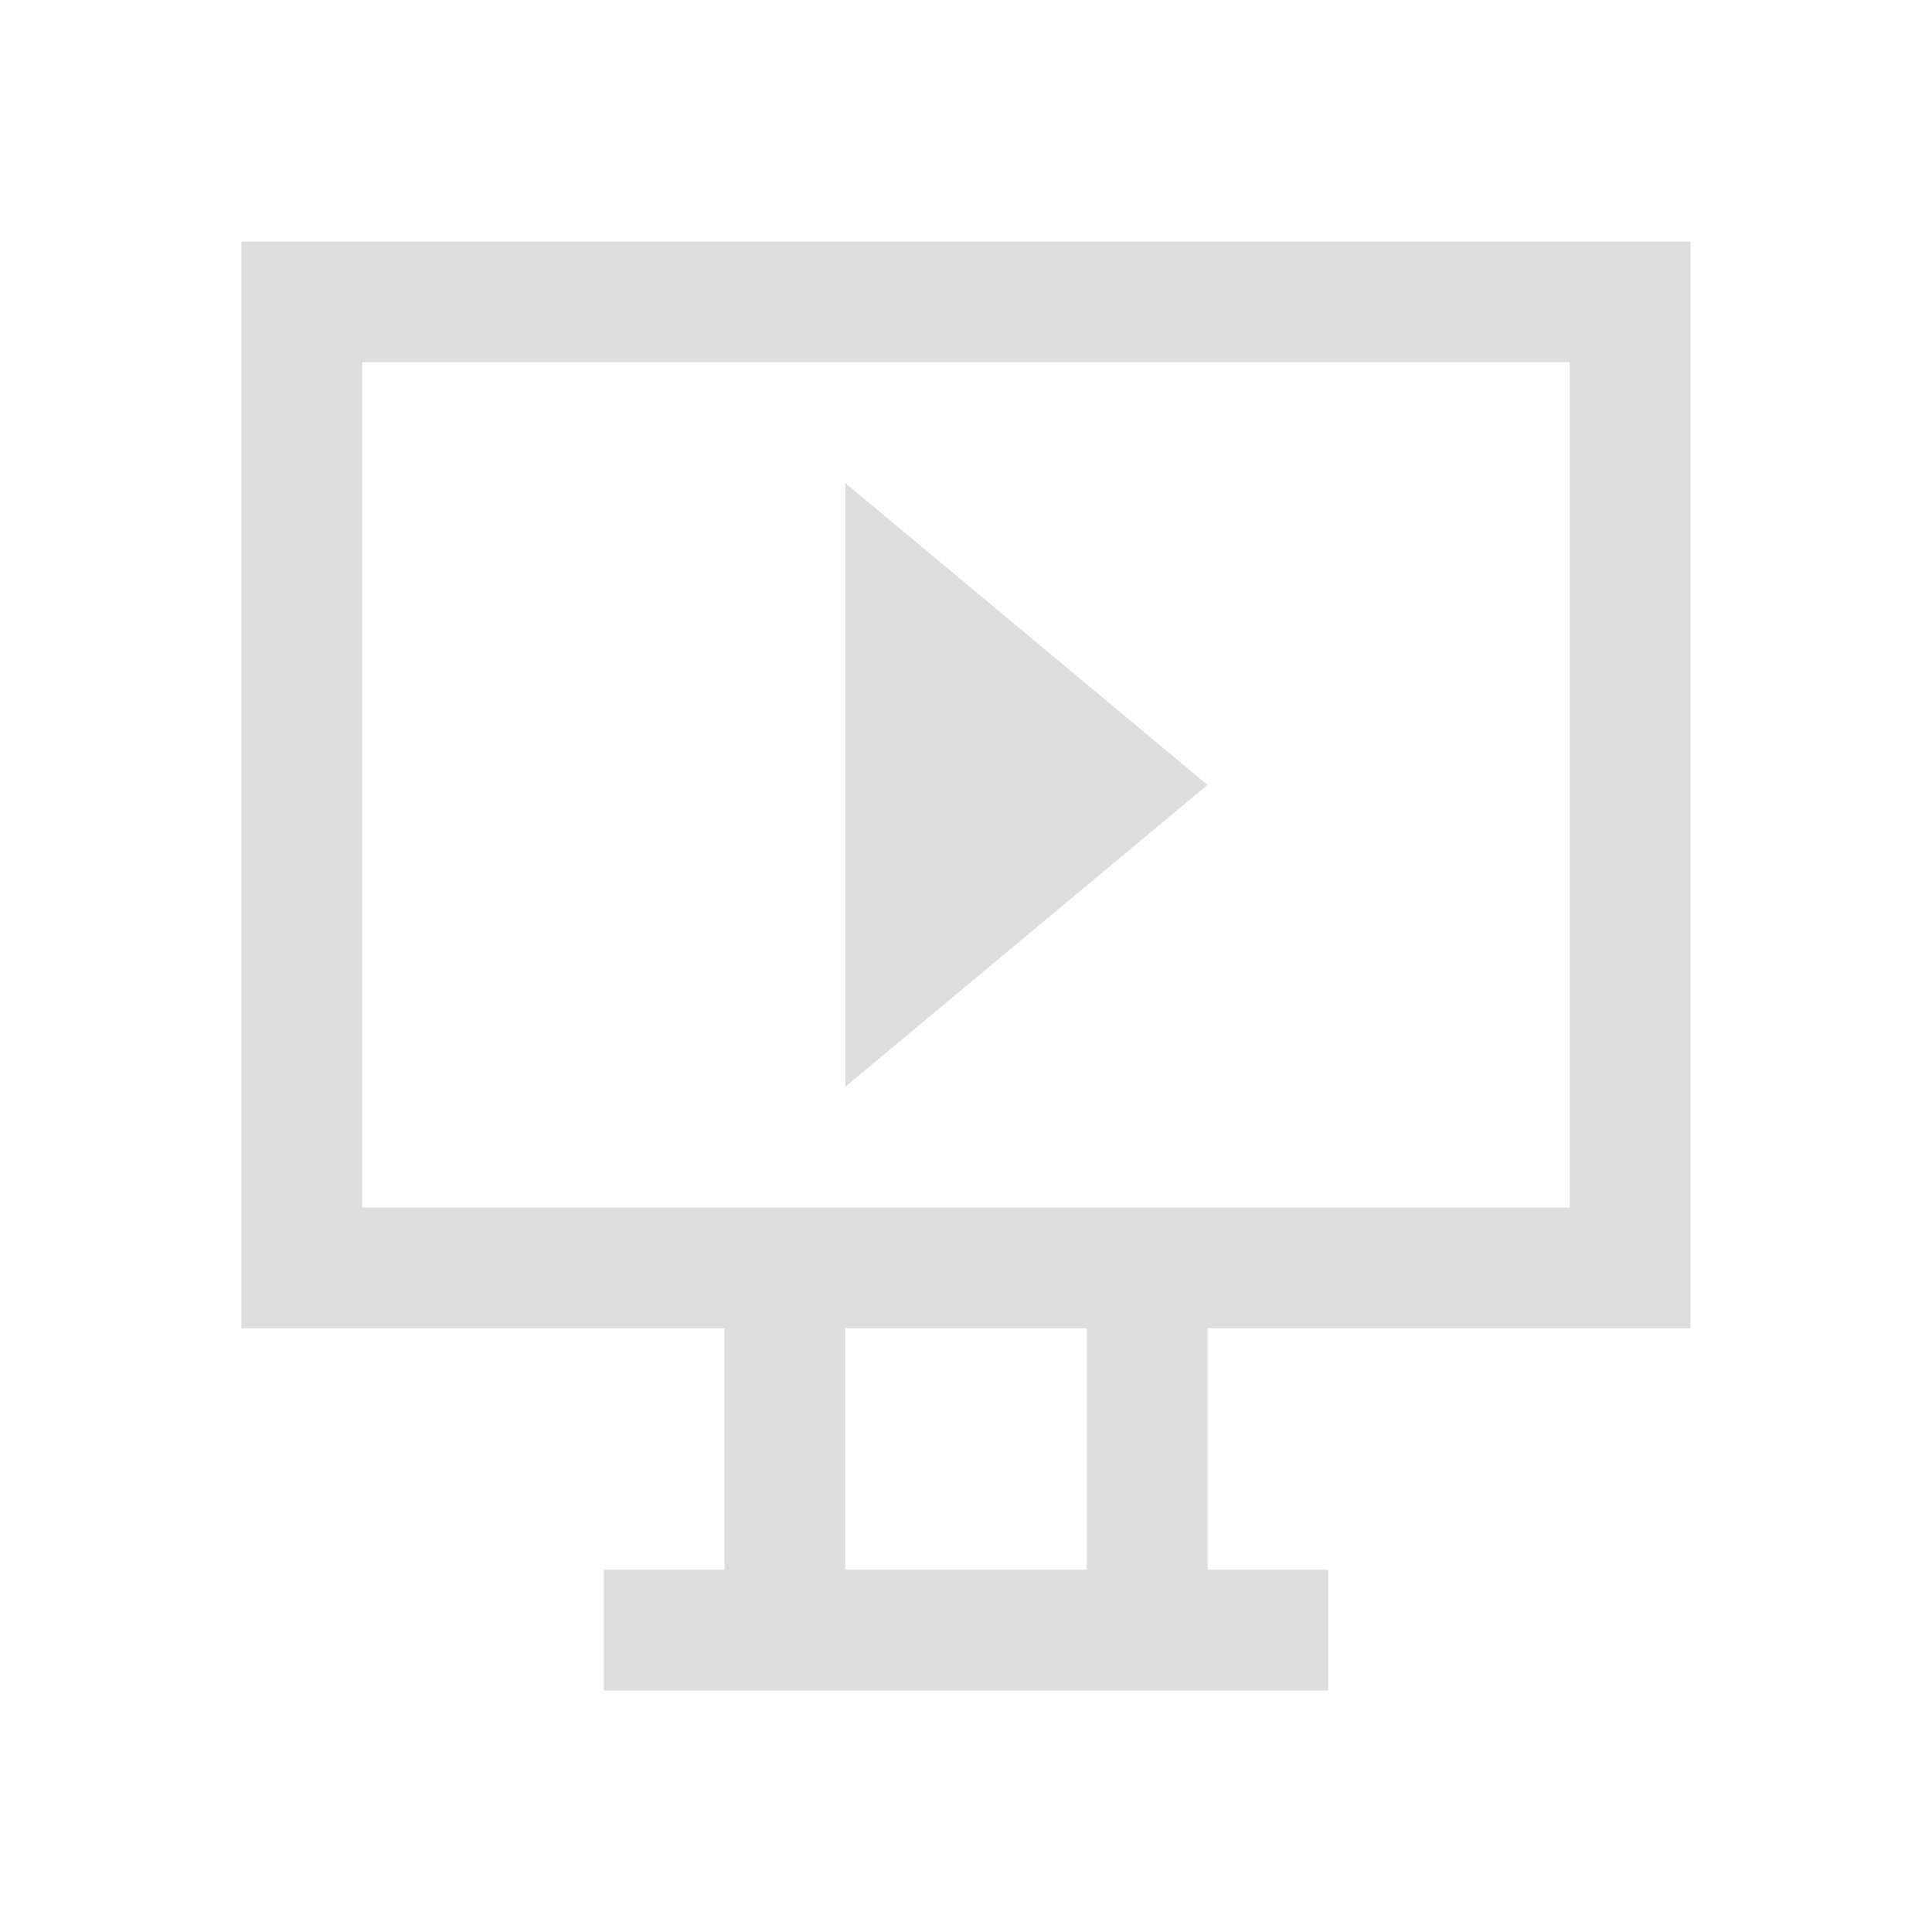
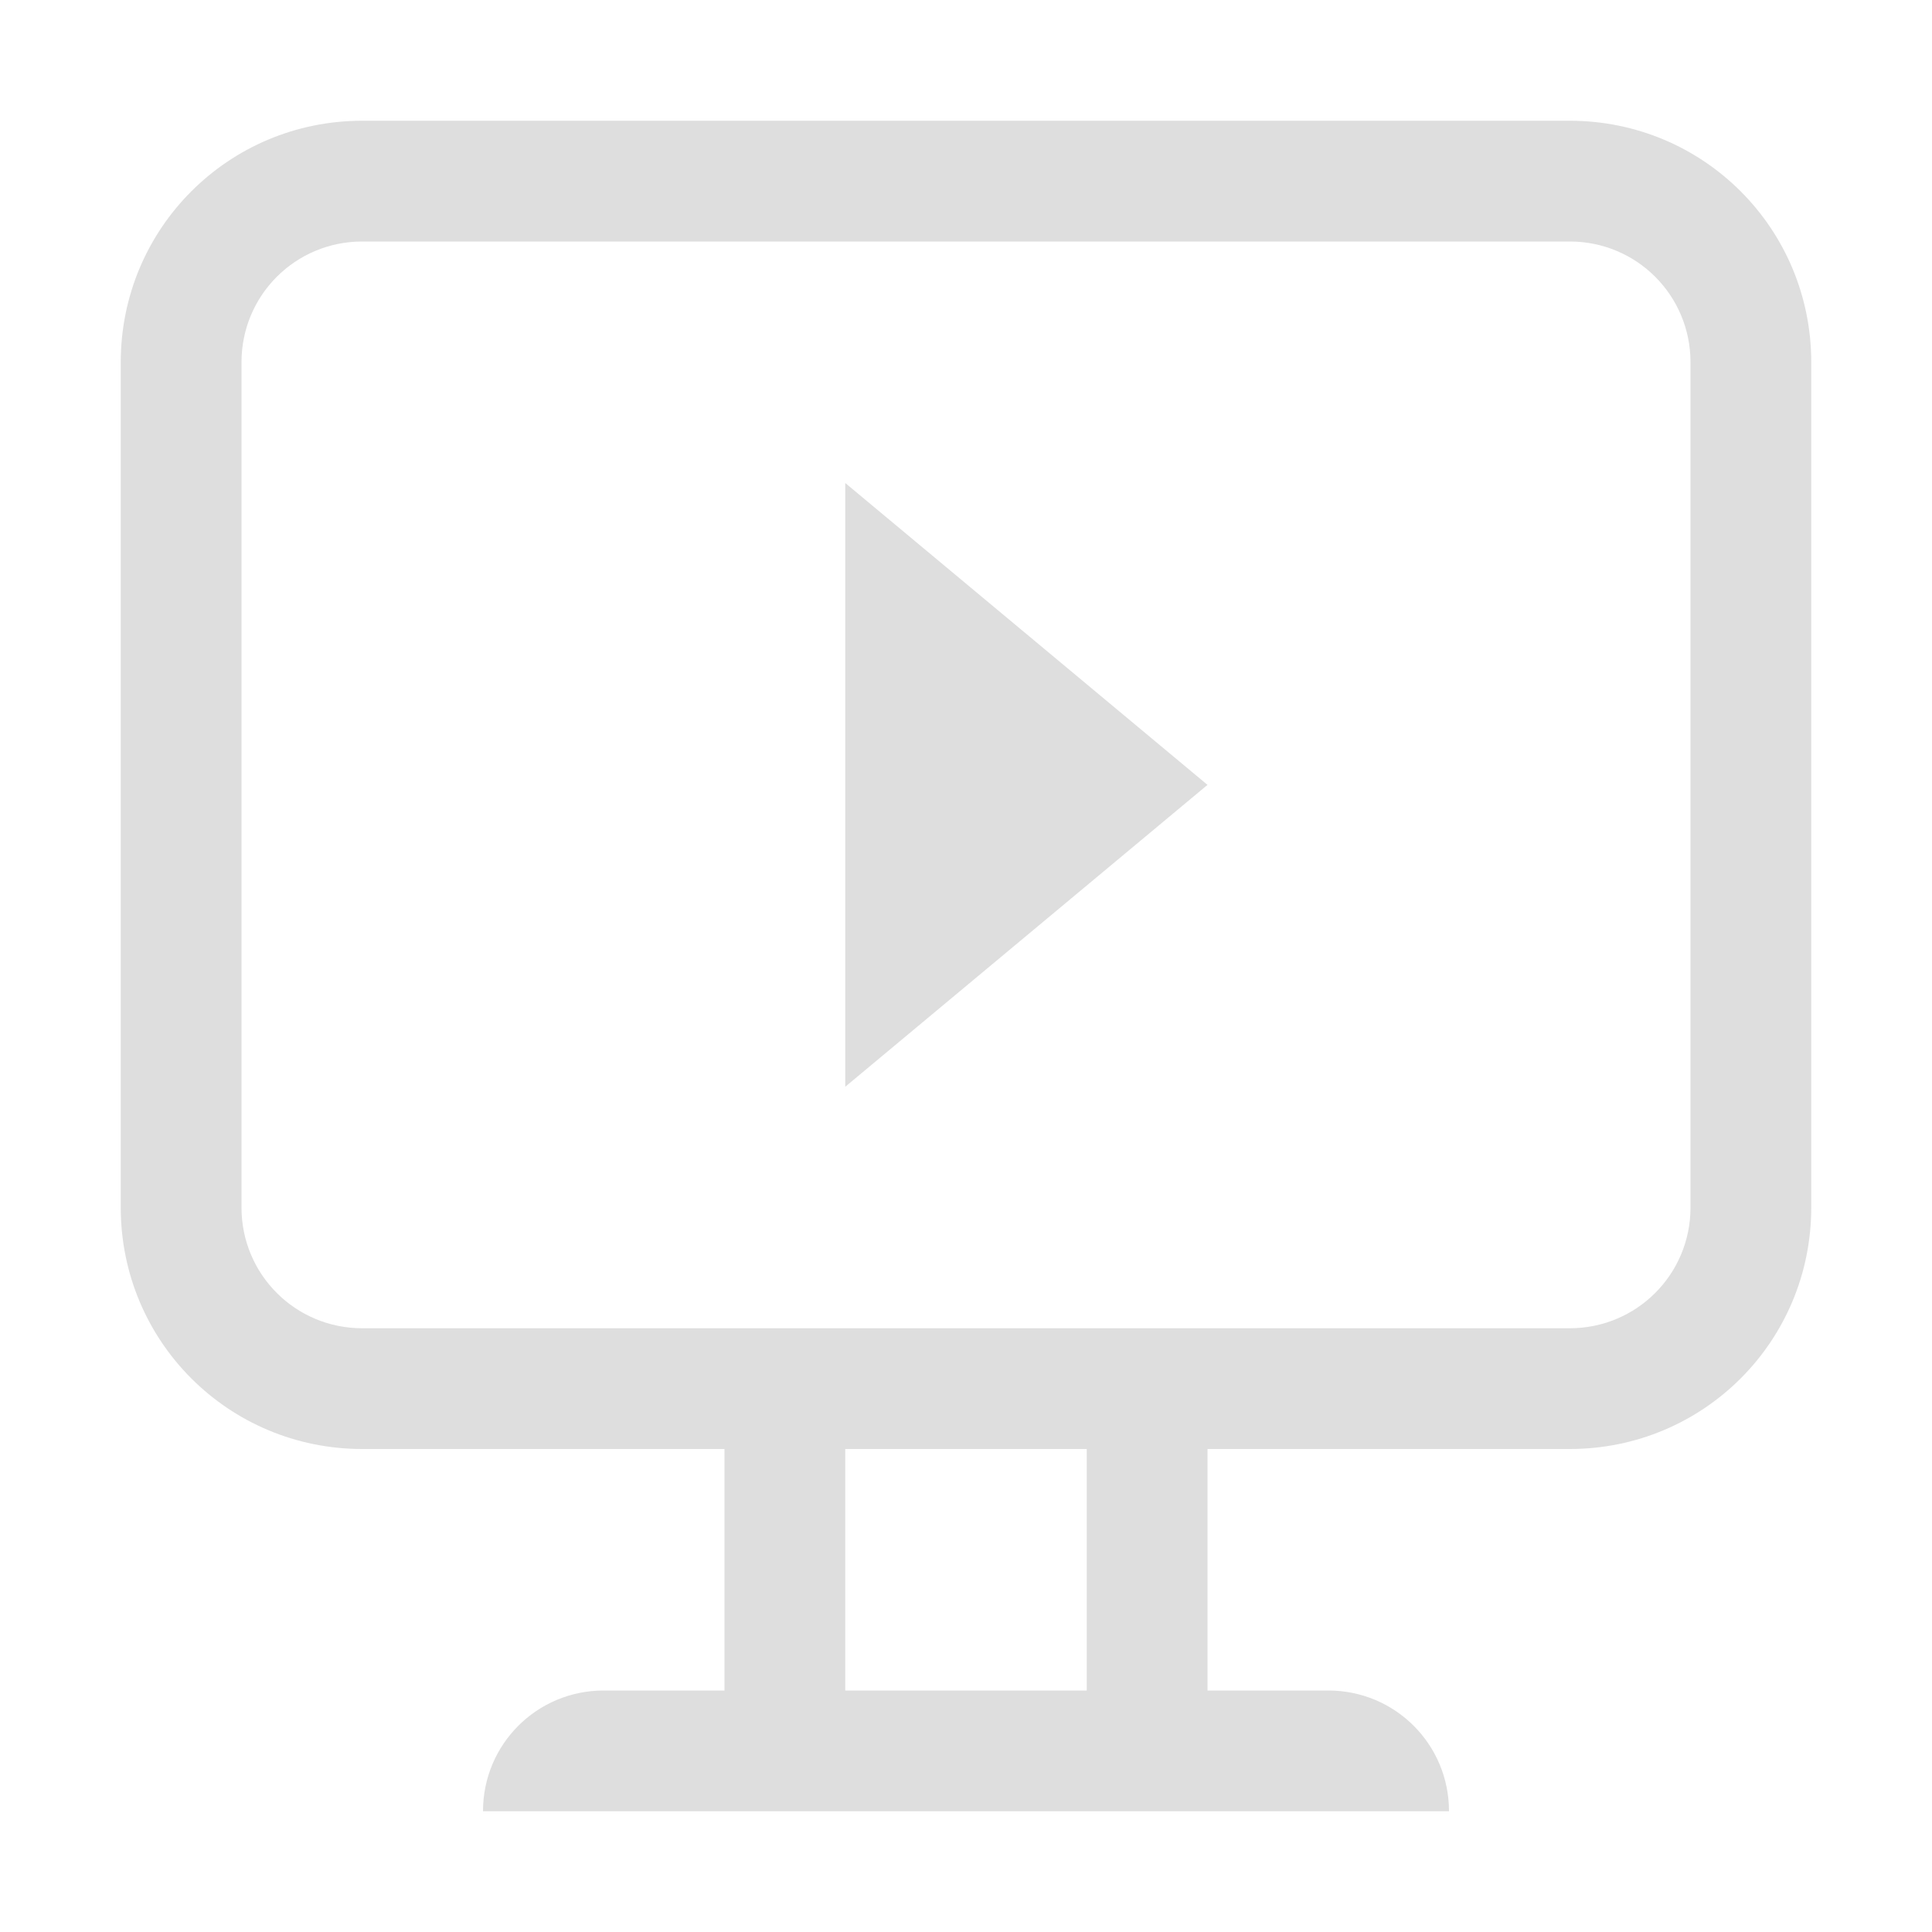
- <svg xmlns="http://www.w3.org/2000/svg" viewBox="0 0 16 16">
-   <defs id="defs3051">
-     <style type="text/css" id="current-color-scheme">
-       .ColorScheme-Text {
+ <svg xmlns="http://www.w3.org/2000/svg" version="1.1" viewBox="0 0 16 16">
+   <defs>
+     <style id="current-color-scheme" type="text/css">.ColorScheme-Text {
        color:#dedede;
-       }
-       </style>
+       }</style>
  </defs>
-   <path style="fill:currentColor;fill-opacity:1;stroke:none" d="M 2 2 L 2 11 L 6 11 L 6 13 L 5 13 L 5 14 L 11 14 L 11 13 L 10 13 L 10 11 L 14 11 L 14 2 L 2 2 z M 3 3 L 13 3 L 13 10 L 3 10 L 3 3 z M 7 4 L 7 9 L 10 6.5 L 7 4 z M 7 11 L 9 11 L 9 13 L 7 13 L 7 11 z " class="ColorScheme-Text" />
+   <path class="ColorScheme-Text" d="m7 4v5l3-2.5z" fill="currentColor" />
+   <path class="ColorScheme-Text" d="m3 1c-1.108 0-2 0.892-2 2v7c0 1.108 0.892 2 2 2h3v2h-1c-0.554 0-1 0.446-1 1h8c0-0.554-0.446-1-1-1h-1v-2h3c1.108 0 2-0.892 2-2v-7c0-1.108-0.892-2-2-2h-10zm0 1h10c0.554 0 1 0.446 1 1v7c0 0.554-0.446 1-1 1h-3-1-2-1-3c-0.554 0-1-0.446-1-1v-7c0-0.554 0.446-1 1-1zm4 10h2v2h-2v-2z" fill="currentColor" />
</svg>
